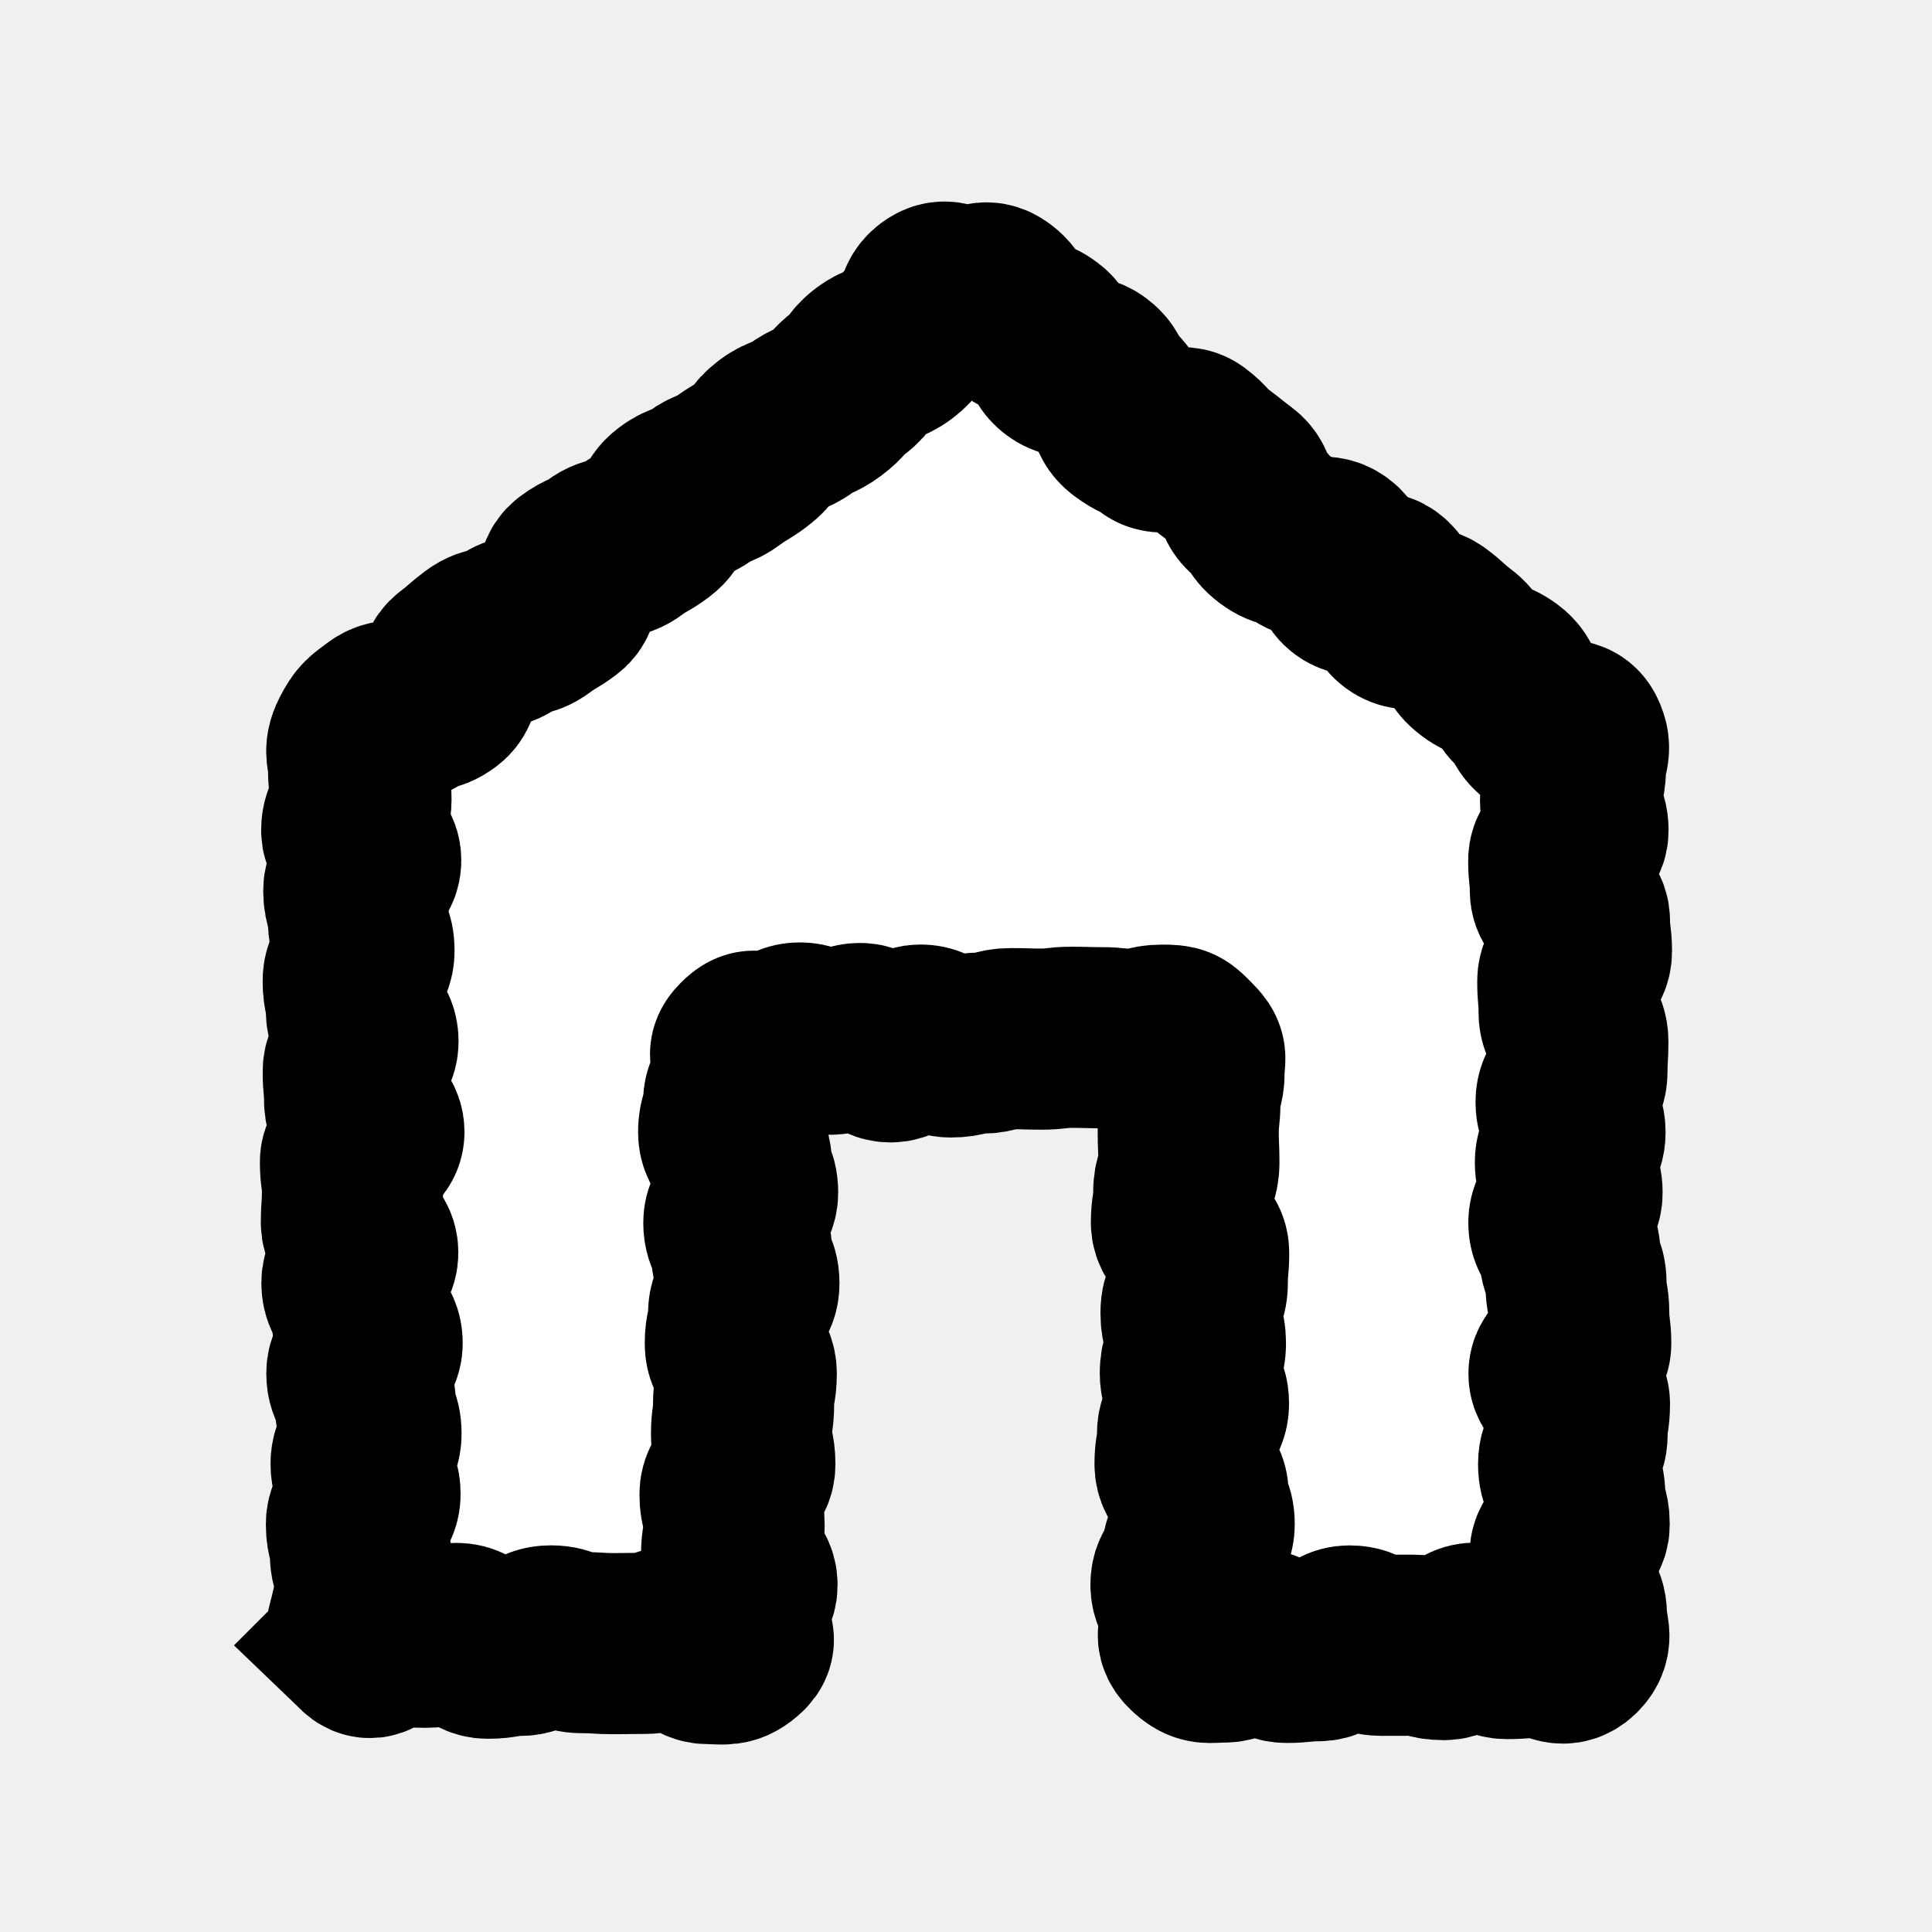
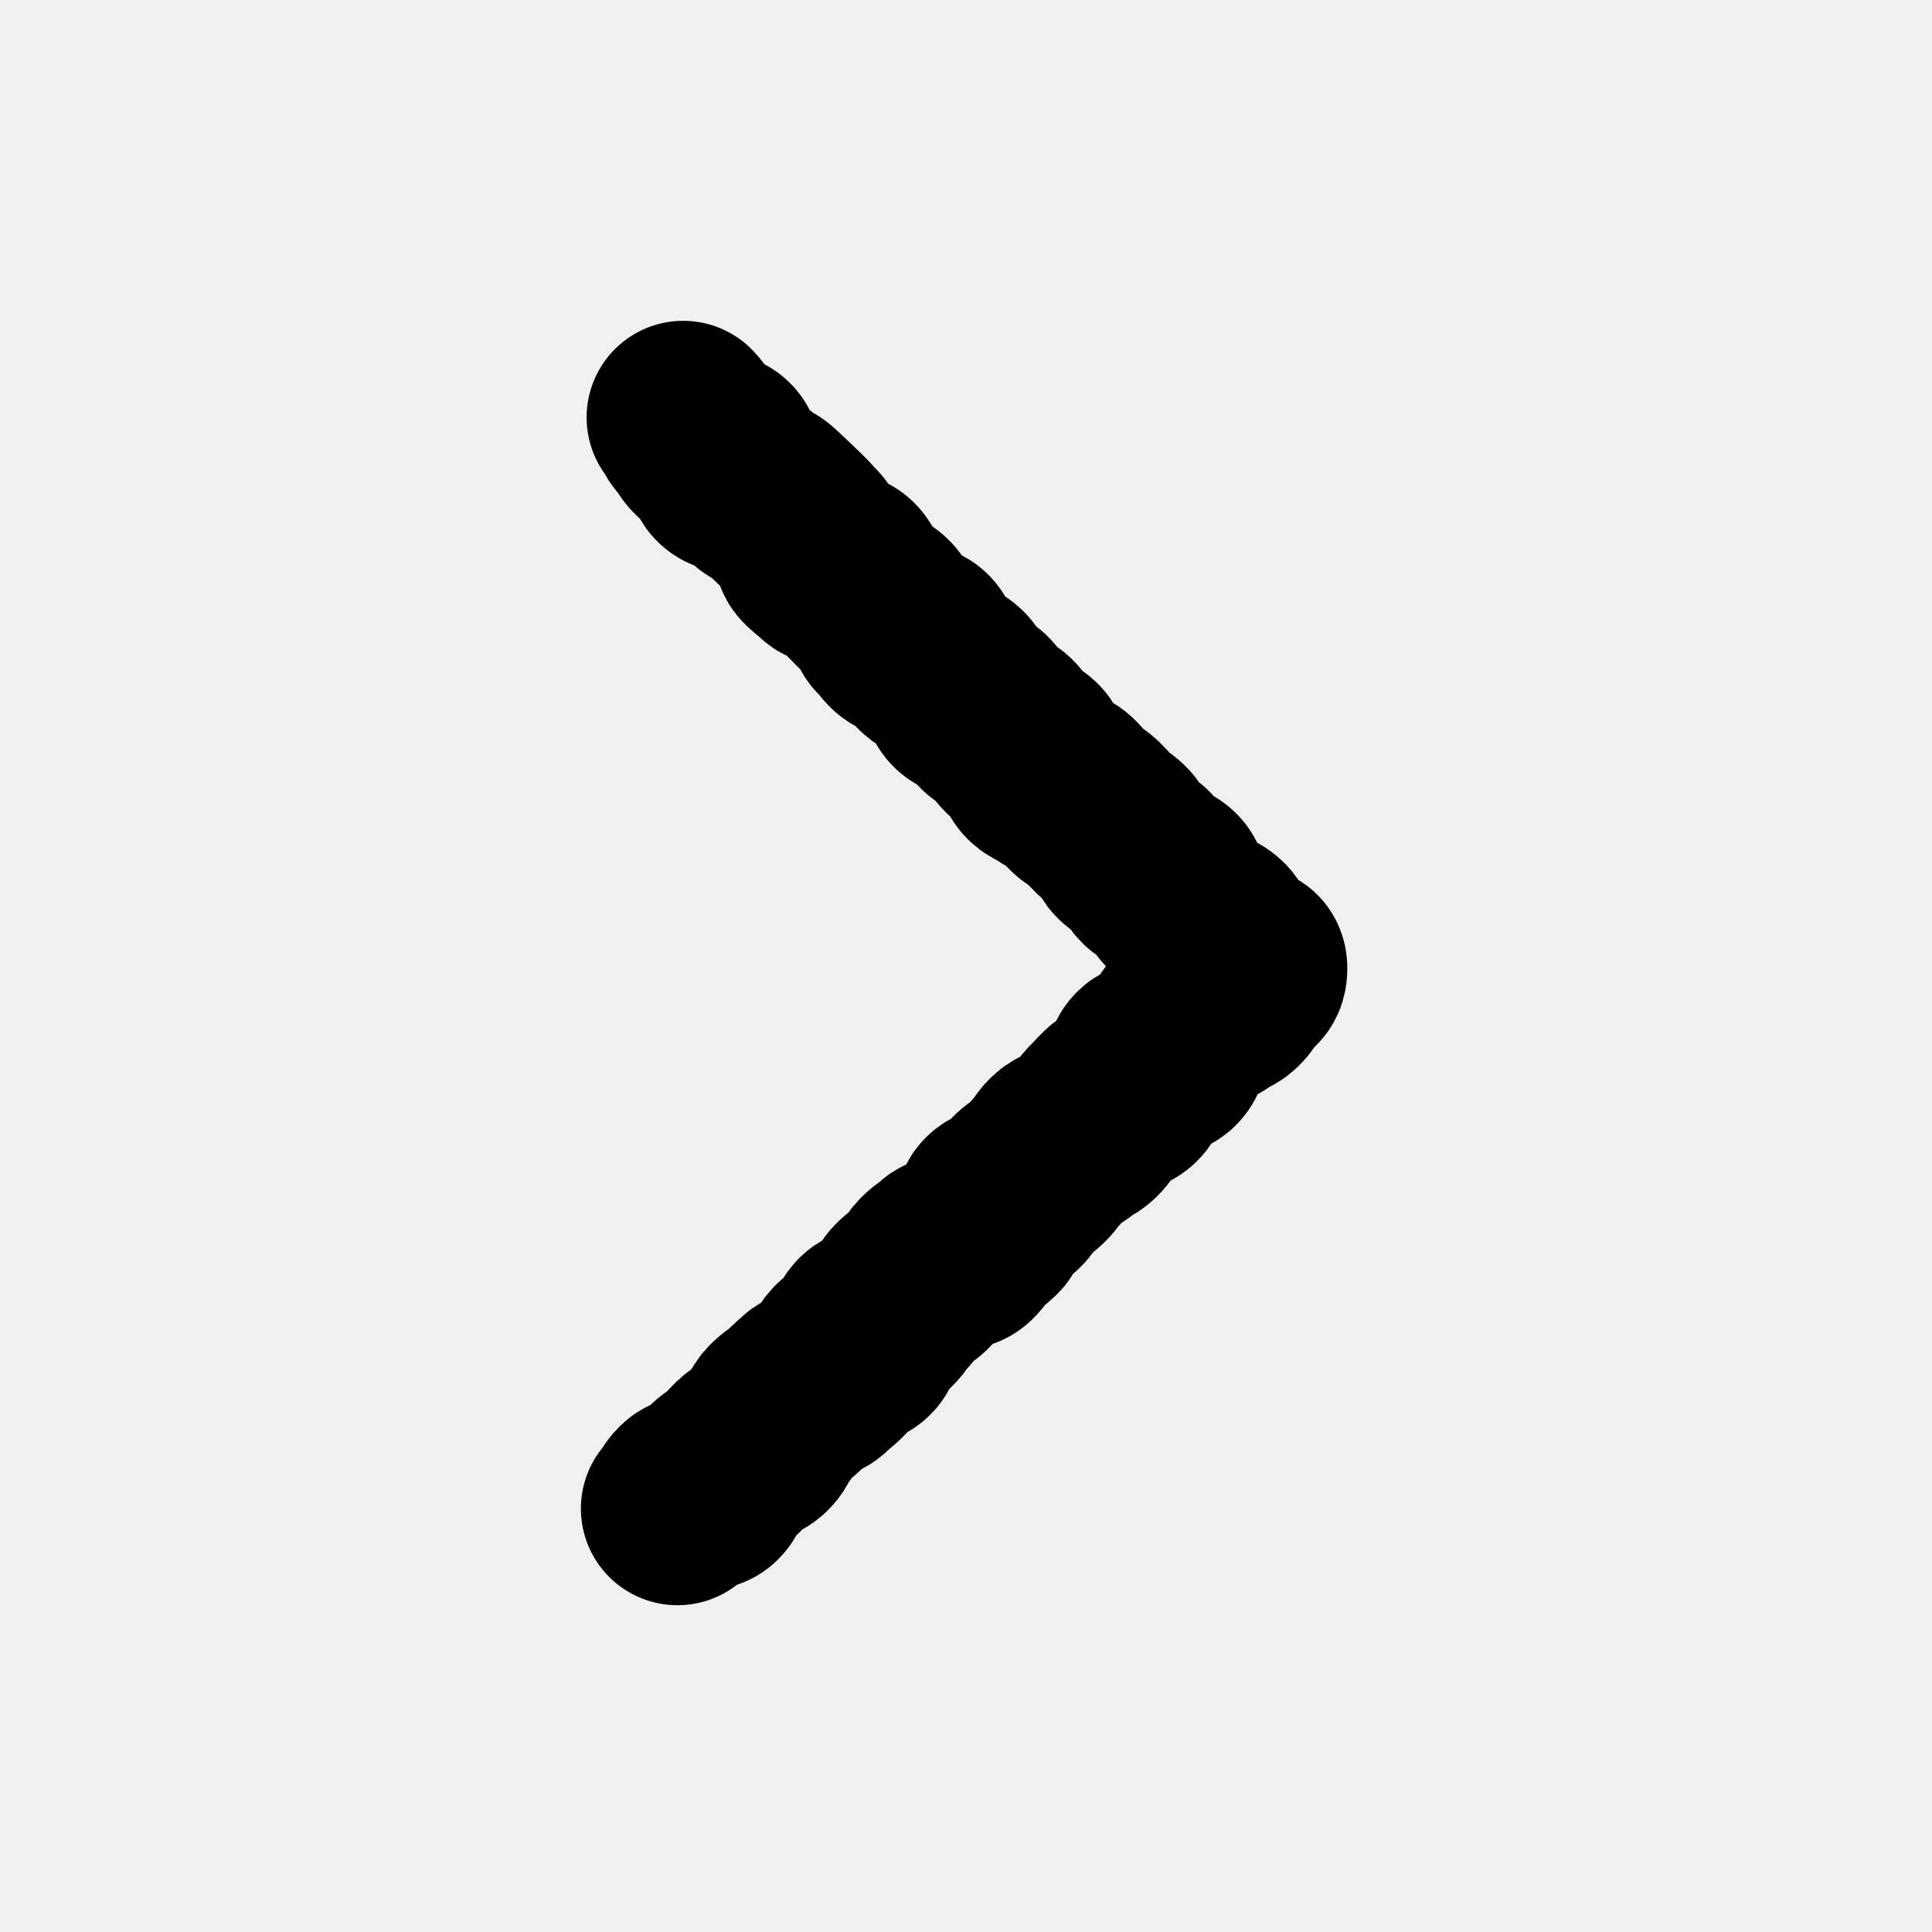
- <svg xmlns="http://www.w3.org/2000/svg" id="Small" width="240" height="240" viewBox="0 0 240 240">
-   <path d="M45.129,204.241c1.405,1.353,1.821-.999,3.772-.999s1.952.144,3.905.144,1.951-.472,3.903-.472,1.952,1.832,3.904,1.832,1.953-.349,3.906-.349,1.953-1.178,3.906-1.178,1.953.836,3.906.836,1.953.124,3.905.124,1.953-.035,3.906-.035,1.953-.861,3.907-.861,1.956,2.129,3.913,2.129,2.573.393,3.986-.96c1.353-1.296-1.201-1.951-1.201-3.824s2.049-1.874,2.049-3.749c0-1.874-1.915-1.874-1.915-3.748,0-1.875.311-1.875.311-3.749,0-1.874-.505-1.874-.505-3.748,0-1.874,1.842-1.874,1.842-3.748,0-1.872-.414-1.872-.414-3.744,0-1.874.256-1.874.256-3.749,0-1.873.331-1.873.331-3.747,0-1.875-1.359-1.875-1.359-3.75s.412-1.874.412-3.748,1.276-1.875,1.276-3.75c0-1.876-.893-1.876-.893-3.751s-.978-1.876-.978-3.751c0-1.876,1.711-1.876,1.711-3.751,0-1.875-.79-1.875-.79-3.75,0-1.875-1.565-1.875-1.565-3.751,0-1.876.62-1.876.62-3.752s1.617-1.879,1.617-3.758-1.548-1.772-.221-3.103,1.217-.319,3.091-.319,1.872-1.391,3.744-1.391,1.874,1.393,3.748,1.393,1.873-1.326,3.746-1.326,1.875,2.277,3.75,2.277,1.874-2.084,3.747-2.084,1.875,1.473,3.749,1.473,1.875-.48,3.751-.48,1.875-.55,3.751-.55,1.875.059,3.751.059,1.875-.226,3.75-.226,1.875.052,3.75.052,1.876.211,3.751.211,1.879-.527,3.757-.527,1.809.076,3.139,1.402c1.327,1.323.829,1.254.829,3.128s-.522,1.874-.522,3.749c0,1.874-.207,1.874-.207,3.748,0,1.875.081,1.875.081,3.749,0,1.874-.639,1.874-.639,3.748,0,1.874-.288,1.874-.288,3.748s2.14,1.872,2.14,3.744-.167,1.874-.167,3.749-.782,1.873-.782,3.747.548,1.875.548,3.75-.632,1.874-.632,3.748,1.013,1.875,1.013,3.75-1.362,1.876-1.362,3.751-.309,1.876-.309,3.751c0,1.876,1.622,1.876,1.622,3.751,0,1.875.757,1.875.757,3.75,0,1.875-1.483,1.875-1.483,3.751,0,1.876-1.401,1.876-1.401,3.752s1.486,1.879,1.486,3.758c0,1.879-1.309,2.339.044,3.642,1.405,1.353,1.84.963,3.79.963s1.952-1.63,3.905-1.63,1.951,1.675,3.903,1.675,1.952-.21,3.904-.21,1.953-1.833,3.906-1.833,1.953,1.159,3.906,1.159,1.953-.009,3.906-.009,1.953.543,3.905.543,1.953-2.037,3.906-2.037,1.953,1.907,3.907,1.907,1.956-.152,3.913-.152,2.892,1.501,4.305.147c1.354-1.297.437-2.284.437-4.158,0-1.874-1.055-1.874-1.055-3.747s-.976-1.873-.976-3.746c0-1.874,2.374-1.874,2.374-3.748s-.557-1.875-.557-3.749-.756-1.874-.756-3.747,1.058-1.874,1.058-3.748.288-1.875.288-3.75-2.54-1.874-2.54-3.748,2.702-1.875,2.702-3.75-.249-1.874-.249-3.749c0-1.875-.341-1.875-.341-3.749,0-1.875-.769-1.875-.769-3.749,0-1.875-1.359-1.875-1.359-3.75,0-1.875,1.638-1.875,1.638-3.749,0-1.875-.826-1.875-.826-3.749s1.193-1.873,1.193-3.745c0-1.875-1.108-1.875-1.108-3.749,0-1.874,1.349-1.874,1.349-3.747s.111-1.875.111-3.751-1.089-1.874-1.089-3.749-.161-1.875-.161-3.75,1.699-1.876,1.699-3.752c0-1.876-.248-1.876-.248-3.752,0-1.876-2.374-1.876-2.374-3.752s-.202-1.876-.202-3.751c0-1.876,2.395-1.876,2.395-3.752,0-1.876-.927-1.876-.927-3.753,0-1.879.599-1.879.599-3.759,0-1.879.863-2.436.024-4.117s-2.789-.003-4.288-1.127c-1.499-1.124-.85-1.99-2.349-3.115s-.817-2.035-2.316-3.16-1.91-.576-3.409-1.7c-1.5-1.125-1.068-1.7-2.568-2.825s-1.39-1.27-2.889-2.395c-1.5-1.125-2.59.329-4.09-.795-1.498-1.124-.421-2.561-1.919-3.685-1.497-1.123-2.832.657-4.329-.466s-.343-2.664-1.841-3.787c-1.5-1.125-2.515.228-4.015-.897s-1.948-.524-3.447-1.647-1.036-1.744-2.536-2.869-.57-2.363-2.069-3.488-1.47-1.167-2.97-2.292-1.278-1.421-2.777-2.545-3.057.951-4.558-.175c-1.501-1.126-1.707-.851-3.208-1.977s-.663-2.243-2.164-3.369c-1.499-1.124-.827-2.021-2.326-3.145-1.501-1.126-2.412.089-3.913-1.037s-.647-2.265-2.148-3.391-1.901-.593-3.403-1.72-.923-1.902-2.427-3.03-1.881.034-3.761.031c-1.873-.002-2.343-1.291-3.842-.167s-.499,2.458-1.998,3.583c-1.5,1.125-1.168,1.567-2.668,2.692s-1.862.64-3.361,1.765c-1.5,1.125-1.123,1.626-2.623,2.751-1.499,1.124-1.277,1.42-2.777,2.545s-1.766.769-3.266,1.894c-1.498,1.124-1.861.641-3.359,1.765s-1.152,1.583-2.649,2.706-1.615.967-3.114,2.091-1.833.681-3.333,1.806c-1.498,1.124-1.858.645-3.356,1.768s-.868,1.967-2.368,3.092-1.647.927-3.146,2.051-2.05.392-3.551,1.518-1.754.786-3.254,1.91-.064,3.041-1.564,4.166-1.622.964-3.123,2.09-2.02.434-3.521,1.559c-1.499,1.124-2.083.346-3.583,1.47-1.501,1.126-1.414,1.241-2.915,2.367s-.26,2.781-1.761,3.907-1.989.477-3.49,1.603c-1.504,1.128-2.442-.122-3.946,1.006-1.504,1.128-1.832,1.222-2.674,2.903s-.218,1.997-.218,3.871c0,1.874.302,1.874.302,3.747s-1.152,1.873-1.152,3.746c0,1.874,2.364,1.874,2.364,3.748s-2.106,1.875-2.106,3.749.584,1.874.584,3.747.683,1.874.683,3.748c0,1.875-1.339,1.875-1.339,3.75s.401,1.874.401,3.748,1.436,1.875,1.436,3.75-1.832,1.874-1.832,3.749c0,1.875.171,1.875.171,3.749,0,1.875,2.397,1.875,2.397,3.749,0,1.875-2.916,1.875-2.916,3.75,0,1.875.252,1.875.252,3.749,0,1.875-.138,1.875-.138,3.749s2.036,1.873,2.036,3.745-1.966,1.875-1.966,3.749,1.16,1.874,1.16,3.747c0,1.875,1.352,1.875,1.352,3.751s-1.901,1.874-1.901,3.749c0,1.875,1.049,1.875,1.049,3.75s.709,1.876.709,3.752-1.231,1.876-1.231,3.752c0,1.876,1.111,1.876,1.111,3.752,0,1.876-1.691,1.876-1.691,3.751s.502,1.876.502,3.752c0,1.876.848,1.876.848,3.753,0,1.879-.477,1.871-.848,3.713-.383,1.902-.999,2.366.355,3.67Z" style="fill: #fff;" />
-   <path d="M45.129,204.241c1.405,1.353,1.821-.999,3.772-.999s1.952.144,3.905.144,1.951-.472,3.903-.472,1.952,1.832,3.904,1.832,1.953-.349,3.906-.349,1.953-1.178,3.906-1.178,1.953.836,3.906.836,1.953.124,3.905.124,1.953-.035,3.906-.035,1.953-.861,3.907-.861,1.956,2.129,3.913,2.129,2.573.393,3.986-.96c1.353-1.296-1.201-1.951-1.201-3.824s2.049-1.874,2.049-3.749c0-1.874-1.915-1.874-1.915-3.748,0-1.875.311-1.875.311-3.749,0-1.874-.505-1.874-.505-3.748,0-1.874,1.842-1.874,1.842-3.748,0-1.872-.414-1.872-.414-3.744,0-1.874.256-1.874.256-3.749,0-1.873.331-1.873.331-3.747,0-1.875-1.359-1.875-1.359-3.75s.412-1.874.412-3.748,1.276-1.875,1.276-3.75c0-1.876-.893-1.876-.893-3.751s-.978-1.876-.978-3.751c0-1.876,1.711-1.876,1.711-3.751,0-1.875-.79-1.875-.79-3.75,0-1.875-1.565-1.875-1.565-3.751,0-1.876.62-1.876.62-3.752s1.617-1.879,1.617-3.758-1.548-1.772-.221-3.103,1.217-.319,3.091-.319,1.872-1.391,3.744-1.391,1.874,1.393,3.748,1.393,1.873-1.326,3.746-1.326,1.875,2.277,3.75,2.277,1.874-2.084,3.747-2.084,1.875,1.473,3.749,1.473,1.875-.48,3.751-.48,1.875-.55,3.751-.55,1.875.059,3.751.059,1.875-.226,3.75-.226,1.875.052,3.75.052,1.876.211,3.751.211,1.879-.527,3.757-.527,1.809.076,3.139,1.402c1.327,1.323.829,1.254.829,3.128s-.522,1.874-.522,3.749c0,1.874-.207,1.874-.207,3.748,0,1.875.081,1.875.081,3.749,0,1.874-.639,1.874-.639,3.748,0,1.874-.288,1.874-.288,3.748s2.14,1.872,2.14,3.744-.167,1.874-.167,3.749-.782,1.873-.782,3.747.548,1.875.548,3.75-.632,1.874-.632,3.748,1.013,1.875,1.013,3.75-1.362,1.876-1.362,3.751-.309,1.876-.309,3.751c0,1.876,1.622,1.876,1.622,3.751,0,1.875.757,1.875.757,3.75,0,1.875-1.483,1.875-1.483,3.751,0,1.876-1.401,1.876-1.401,3.752s1.486,1.879,1.486,3.758c0,1.879-1.309,2.339.044,3.642,1.405,1.353,1.84.963,3.79.963s1.952-1.63,3.905-1.63,1.951,1.675,3.903,1.675,1.952-.21,3.904-.21,1.953-1.833,3.906-1.833,1.953,1.159,3.906,1.159,1.953-.009,3.906-.009,1.953.543,3.905.543,1.953-2.037,3.906-2.037,1.953,1.907,3.907,1.907,1.956-.152,3.913-.152,2.892,1.501,4.305.147c1.354-1.297.437-2.284.437-4.158,0-1.874-1.055-1.874-1.055-3.747s-.976-1.873-.976-3.746c0-1.874,2.374-1.874,2.374-3.748s-.557-1.875-.557-3.749-.756-1.874-.756-3.747,1.058-1.874,1.058-3.748.288-1.875.288-3.75-2.54-1.874-2.54-3.748,2.702-1.875,2.702-3.75-.249-1.874-.249-3.749c0-1.875-.341-1.875-.341-3.749,0-1.875-.769-1.875-.769-3.749,0-1.875-1.359-1.875-1.359-3.75,0-1.875,1.638-1.875,1.638-3.749,0-1.875-.826-1.875-.826-3.749s1.193-1.873,1.193-3.745c0-1.875-1.108-1.875-1.108-3.749,0-1.874,1.349-1.874,1.349-3.747s.111-1.875.111-3.751-1.089-1.874-1.089-3.749-.161-1.875-.161-3.75,1.699-1.876,1.699-3.752c0-1.876-.248-1.876-.248-3.752,0-1.876-2.374-1.876-2.374-3.752s-.202-1.876-.202-3.751c0-1.876,2.395-1.876,2.395-3.752,0-1.876-.927-1.876-.927-3.753,0-1.879.599-1.879.599-3.759,0-1.879.863-2.436.024-4.117s-2.789-.003-4.288-1.127c-1.499-1.124-.85-1.99-2.349-3.115s-.817-2.035-2.316-3.16-1.91-.576-3.409-1.7c-1.5-1.125-1.068-1.7-2.568-2.825s-1.39-1.27-2.889-2.395c-1.5-1.125-2.59.329-4.09-.795-1.498-1.124-.421-2.561-1.919-3.685-1.497-1.123-2.832.657-4.329-.466s-.343-2.664-1.841-3.787c-1.5-1.125-2.515.228-4.015-.897s-1.948-.524-3.447-1.647-1.036-1.744-2.536-2.869-.57-2.363-2.069-3.488-1.47-1.167-2.97-2.292-1.278-1.421-2.777-2.545-3.057.951-4.558-.175c-1.501-1.126-1.707-.851-3.208-1.977s-.663-2.243-2.164-3.369c-1.499-1.124-.827-2.021-2.326-3.145-1.501-1.126-2.412.089-3.913-1.037s-.647-2.265-2.148-3.391-1.901-.593-3.403-1.72-.923-1.902-2.427-3.03-1.881.034-3.761.031c-1.873-.002-2.343-1.291-3.842-.167s-.499,2.458-1.998,3.583c-1.5,1.125-1.168,1.567-2.668,2.692s-1.862.64-3.361,1.765c-1.5,1.125-1.123,1.626-2.623,2.751-1.499,1.124-1.277,1.42-2.777,2.545s-1.766.769-3.266,1.894c-1.498,1.124-1.861.641-3.359,1.765s-1.152,1.583-2.649,2.706-1.615.967-3.114,2.091-1.833.681-3.333,1.806c-1.498,1.124-1.858.645-3.356,1.768s-.868,1.967-2.368,3.092-1.647.927-3.146,2.051-2.05.392-3.551,1.518-1.754.786-3.254,1.91-.064,3.041-1.564,4.166-1.622.964-3.123,2.09-2.02.434-3.521,1.559c-1.499,1.124-2.083.346-3.583,1.47-1.501,1.126-1.414,1.241-2.915,2.367s-.26,2.781-1.761,3.907-1.989.477-3.49,1.603c-1.504,1.128-2.442-.122-3.946,1.006-1.504,1.128-1.832,1.222-2.674,2.903s-.218,1.997-.218,3.871c0,1.874.302,1.874.302,3.747s-1.152,1.873-1.152,3.746c0,1.874,2.364,1.874,2.364,3.748s-2.106,1.875-2.106,3.749.584,1.874.584,3.747.683,1.874.683,3.748c0,1.875-1.339,1.875-1.339,3.75s.401,1.874.401,3.748,1.436,1.875,1.436,3.75-1.832,1.874-1.832,3.749c0,1.875.171,1.875.171,3.749,0,1.875,2.397,1.875,2.397,3.749,0,1.875-2.916,1.875-2.916,3.75,0,1.875.252,1.875.252,3.749,0,1.875-.138,1.875-.138,3.749s2.036,1.873,2.036,3.745-1.966,1.875-1.966,3.749,1.16,1.874,1.16,3.747c0,1.875,1.352,1.875,1.352,3.751s-1.901,1.874-1.901,3.749c0,1.875,1.049,1.875,1.049,3.75s.709,1.876.709,3.752-1.231,1.876-1.231,3.752c0,1.876,1.111,1.876,1.111,3.752,0,1.876-1.691,1.876-1.691,3.751s.502,1.876.502,3.752c0,1.876.848,1.876.848,3.753,0,1.879-.477,1.871-.848,3.713-.383,1.902-.999,2.366.355,3.67Z" style="fill: none; stroke: #000; stroke-miterlimit: 10; stroke-width: 22.5px;" />
+ <svg xmlns="http://www.w3.org/2000/svg" id="MD_Icons" data-name="MD Icons" width="400" height="400" viewBox="0 0 400 400">
+   <path d="M141.449,86.423c1.285,1.232.767,1.772,2.052,3.004s.87,1.664,2.154,2.895,2.532-.07,3.816,1.161-.586,3.183.699,4.414,2.292.181,3.577,1.413,1.422,1.091,2.708,2.324,1.753.746,3.04,1.978,1.313,1.203,2.598,2.436,1.275,1.242,2.56,2.474,1.168,1.353,2.454,2.585-.093,2.671,1.192,3.903,1.398,1.117,2.684,2.35,2.838-.386,4.124.846.511,2.041,1.796,3.273,1.226,1.295,2.511,2.527,1.7.801,2.986,2.034.092,2.481,1.379,3.714,1.106,1.421,2.392,2.653,2.992-.548,4.278.685.102,2.469,1.388,3.702,1.805.693,3.092,1.926,1.647.856,2.933,2.089.01,2.565,1.296,3.798,2.381.092,3.668,1.325.636,1.912,1.922,3.145,1.981.503,3.265,1.734.596,1.949,1.881,3.18,1.996.493,3.282,1.726-.017,2.592,1.269,3.825,1.839.653,3.125,1.885,1.97.519,3.256,1.752,1.053,1.479,2.34,2.713,1.645.858,2.931,2.09,1.151,1.376,2.439,2.61,1.522.988,2.809,2.221.568,1.986,1.856,3.22,1.766.734,3.053,1.968.684,1.864,1.972,3.099,2.276.205,3.564,1.44.251,2.312,1.537,3.544,1.029,1.504,2.316,2.738,1.7.806,2.989,2.042,1.822.679,3.111,1.915.297,2.271,1.586,3.507,1.879.625,3.17,1.863,2.464.584,2.448,2.373c-.016,1.811-.648,1.706-1.961,2.953s-.849,1.736-2.162,2.983-1.838.695-3.151,1.942-2.231.282-3.545,1.529-1.734.806-3.049,2.055-.393,2.22-1.708,3.468-.404,2.206-1.718,3.454-3.164-.701-4.478.546-.271,2.345-1.585,3.593-.617,1.982-1.931,3.23-2.231.285-3.546,1.533-1.217,1.352-2.531,2.6-.772,1.819-2.086,3.067-1.699.843-3.013,2.09-1.984.543-3.299,1.791-.946,1.638-2.262,2.887-1.047,1.53-2.362,2.779-1.637.909-2.951,2.157-.78,1.812-2.095,3.061-2.359.15-3.675,1.399.233,2.879-1.081,4.127-1.427,1.131-2.742,2.38-1.039,1.54-2.355,2.79-2.988-.513-4.303.735-1.5,1.049-2.812,2.295-.754,1.836-2.067,3.083-1.64.907-2.955,2.156-.954,1.628-2.269,2.877-.998,1.58-2.312,2.827-2.044.481-3.358,1.729.211,2.858-1.105,4.108-2.372.134-3.687,1.383-.652,1.949-1.969,3.198-1.395,1.165-2.71,2.415-1.945.588-3.262,1.839-1.336,1.228-2.652,2.477-1.518,1.038-2.834,2.288-.801,1.795-2.118,3.045-.678,1.917-1.993,3.165-1.942.59-3.258,1.84-1.2,1.375-2.517,2.626-1.576.979-2.894,2.23-.361,2.259-1.679,3.51-3.091-.611-4.411.643-.91,1.685-2.23,2.939" style="fill: none; stroke: #000; stroke-linecap: round; stroke-linejoin: round; stroke-width: 40px;" />
</svg>
